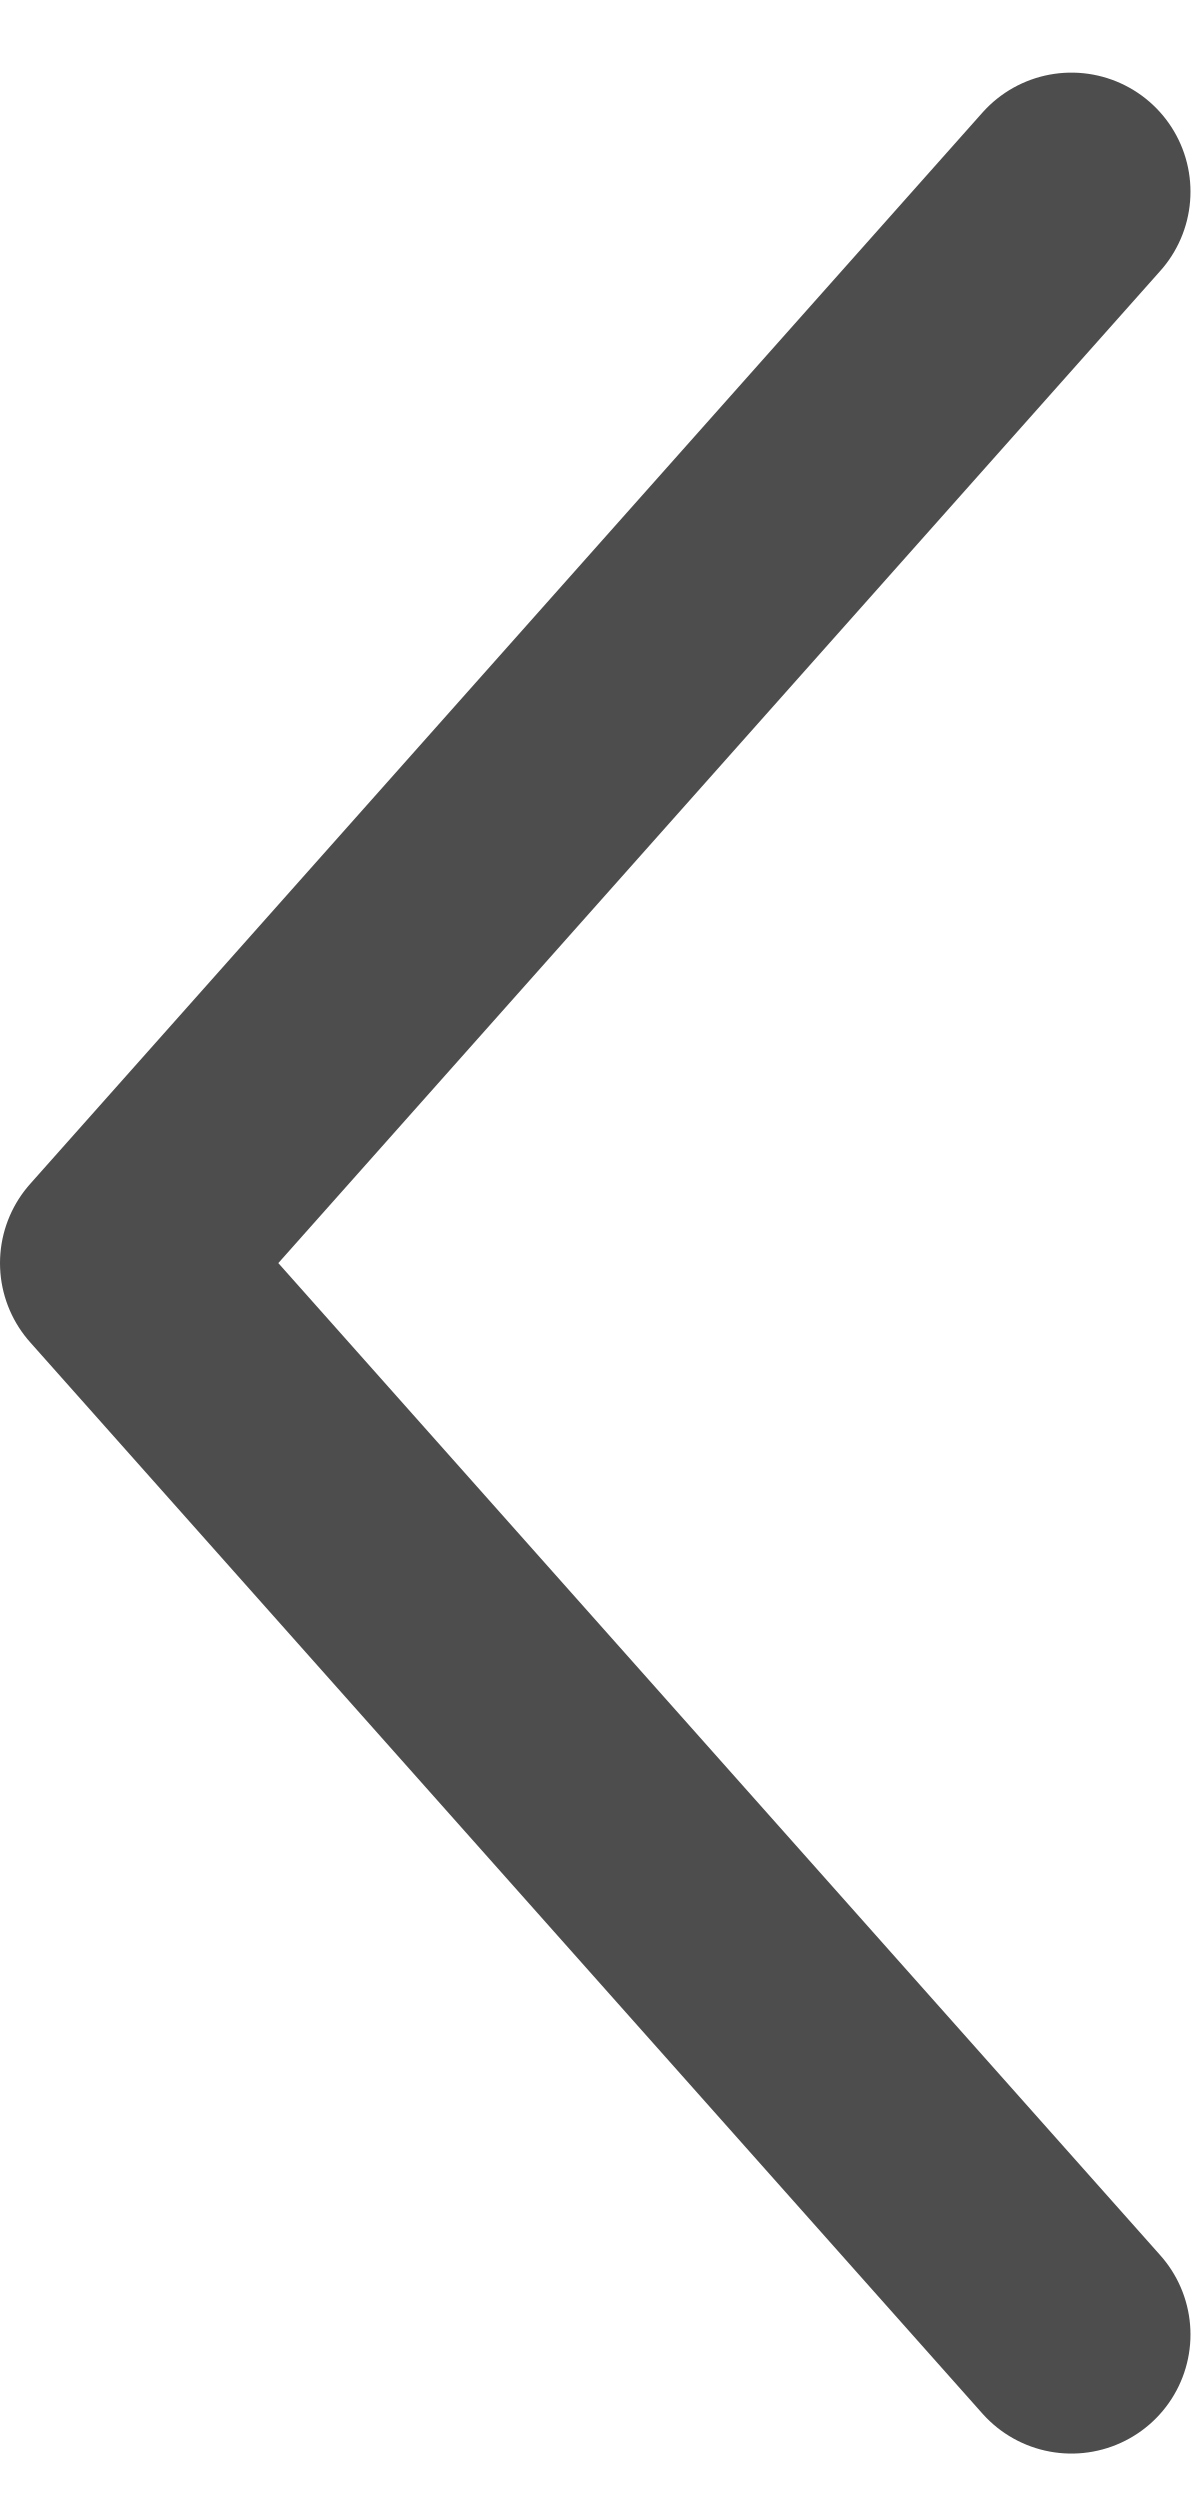
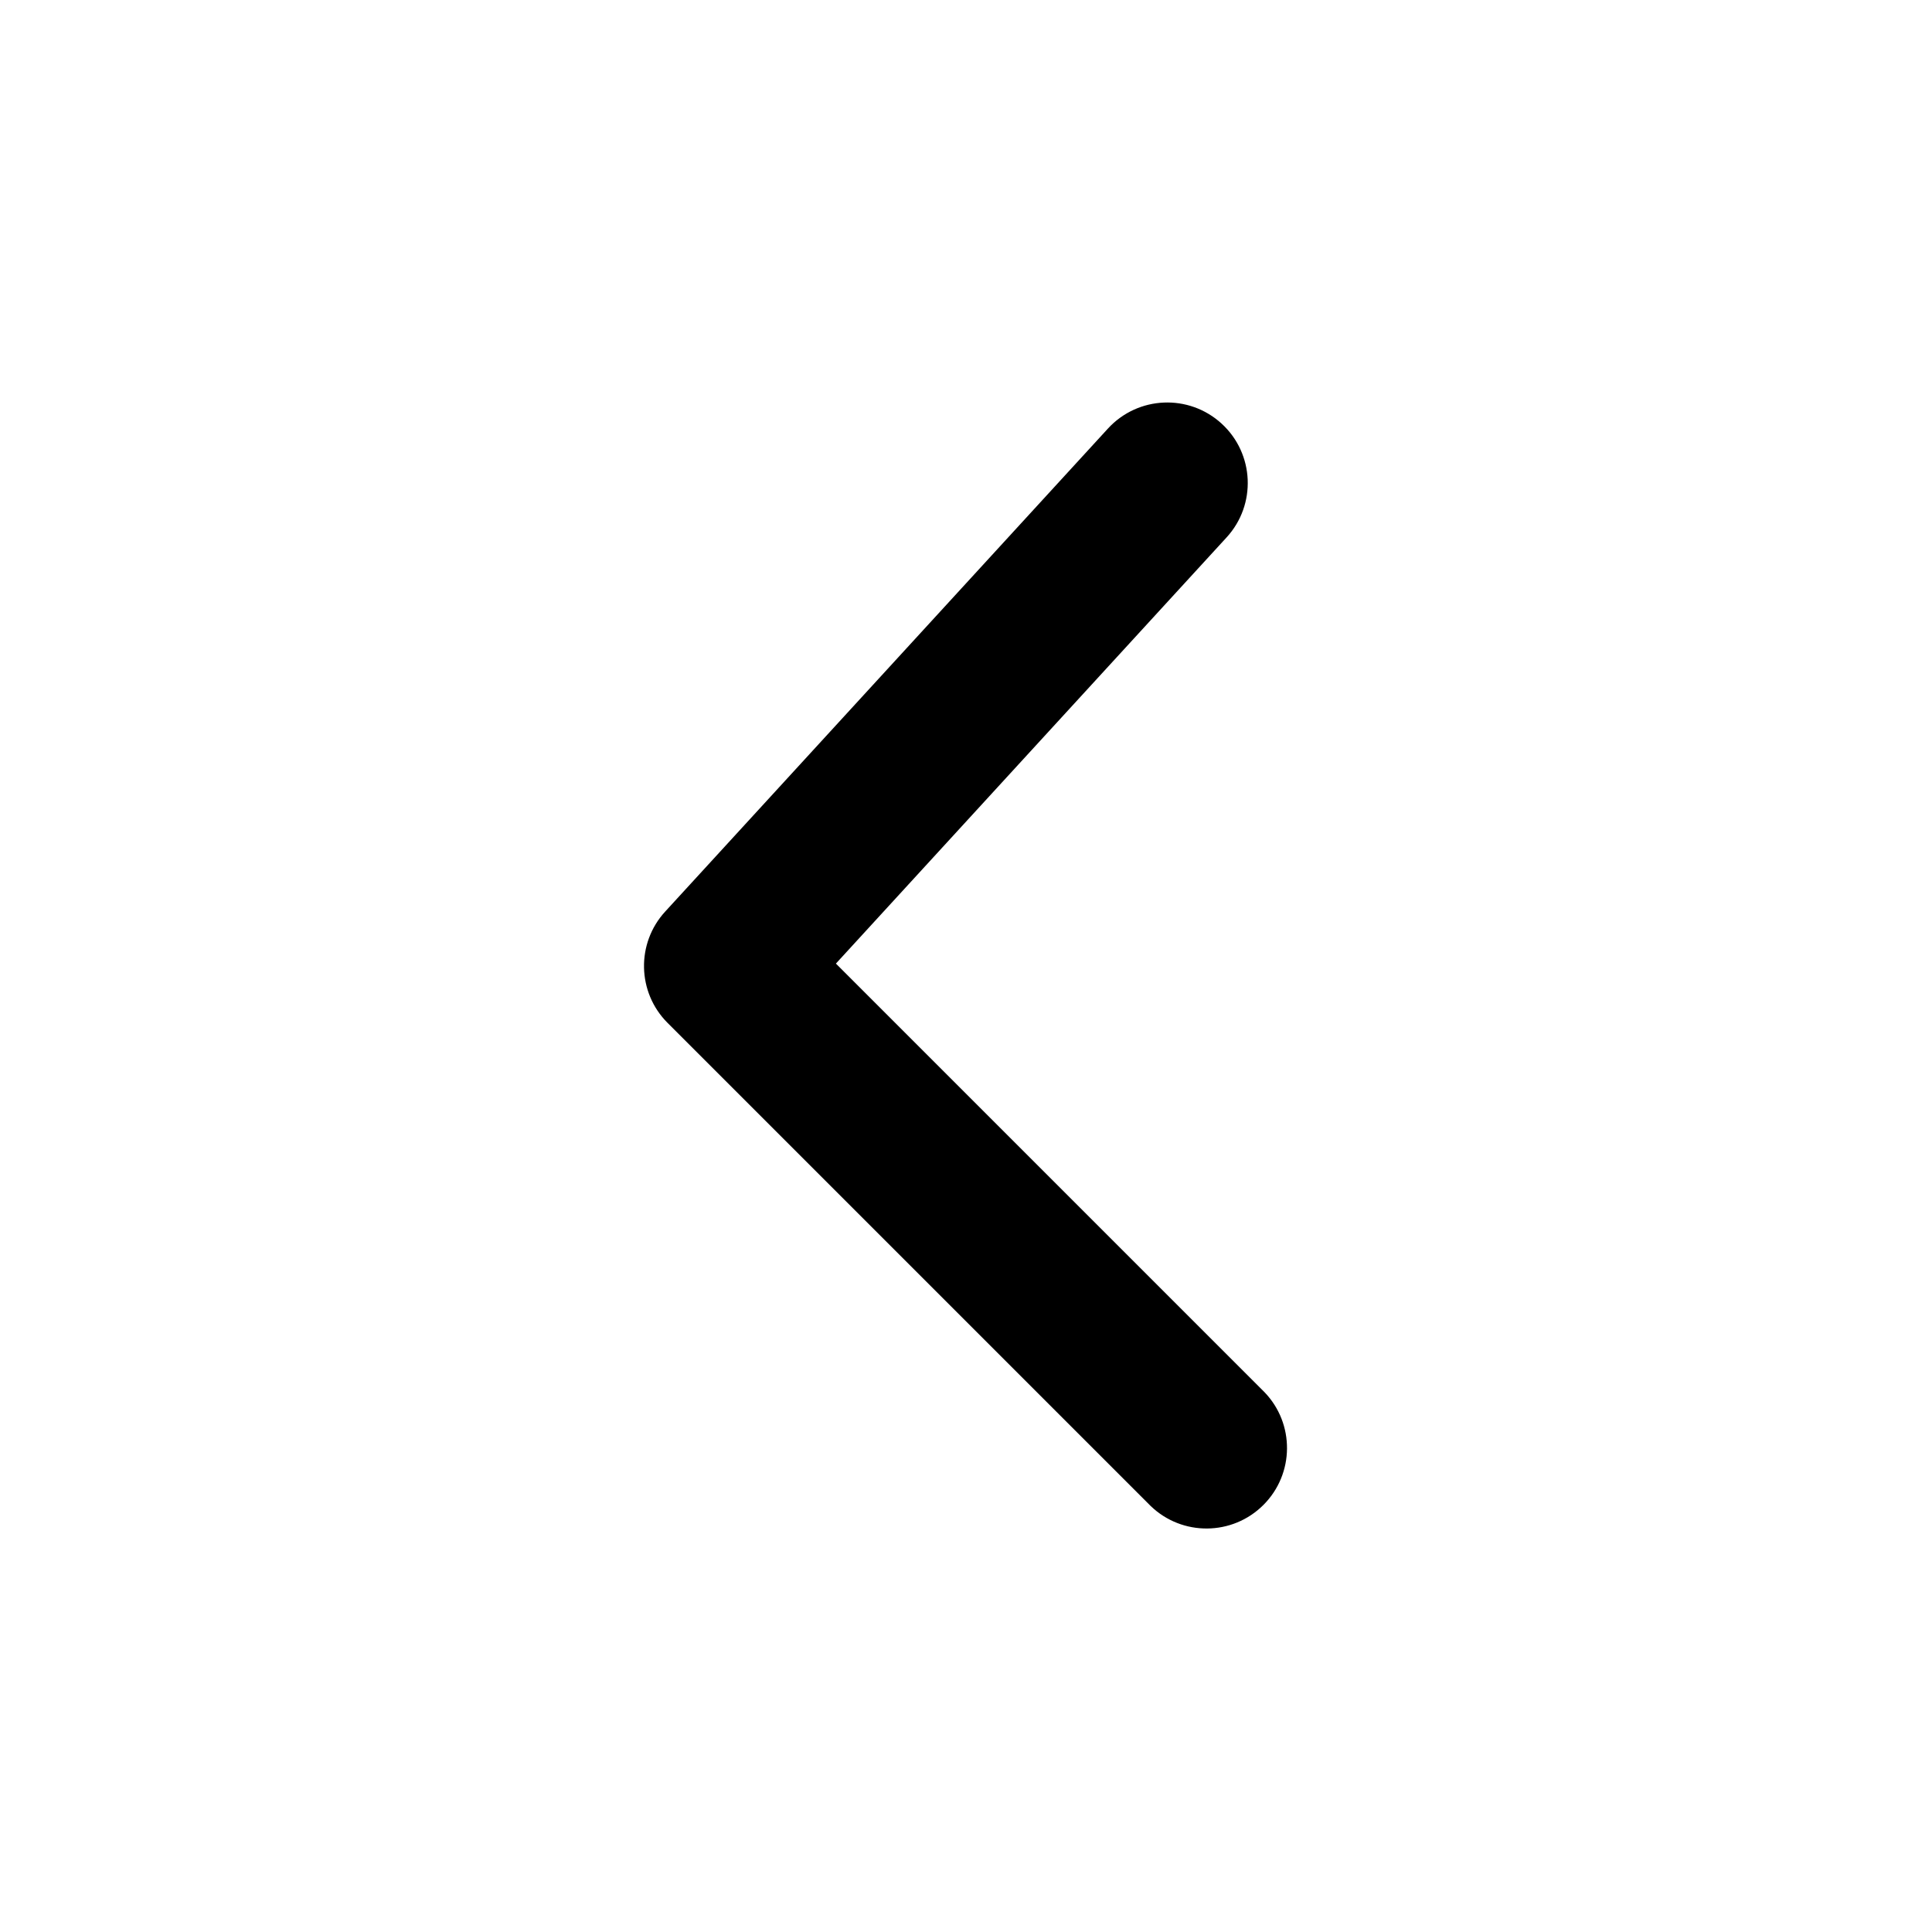
- <svg xmlns="http://www.w3.org/2000/svg" viewBox="0 0 10 21">
-   <path fill="none" stroke="#4d4d4d" stroke-linecap="round" stroke-linejoin="round" stroke-miterlimit="20" stroke-width="2" d="M9 1.61v0l-8 9v0l8 9v0" />
+ <svg xmlns="http://www.w3.org/2000/svg" viewBox="0 0 24 24" fill="none">
+   <path d="M15.707 17.293a1 1 0 0 1-1.414 1.414l-6-6a1 1 0 0 1-.03-1.383l5.5-6a1 1 0 0 1 1.474 1.352l-4.853 5.294 5.323 5.323Z" fill="#000" />
</svg>
